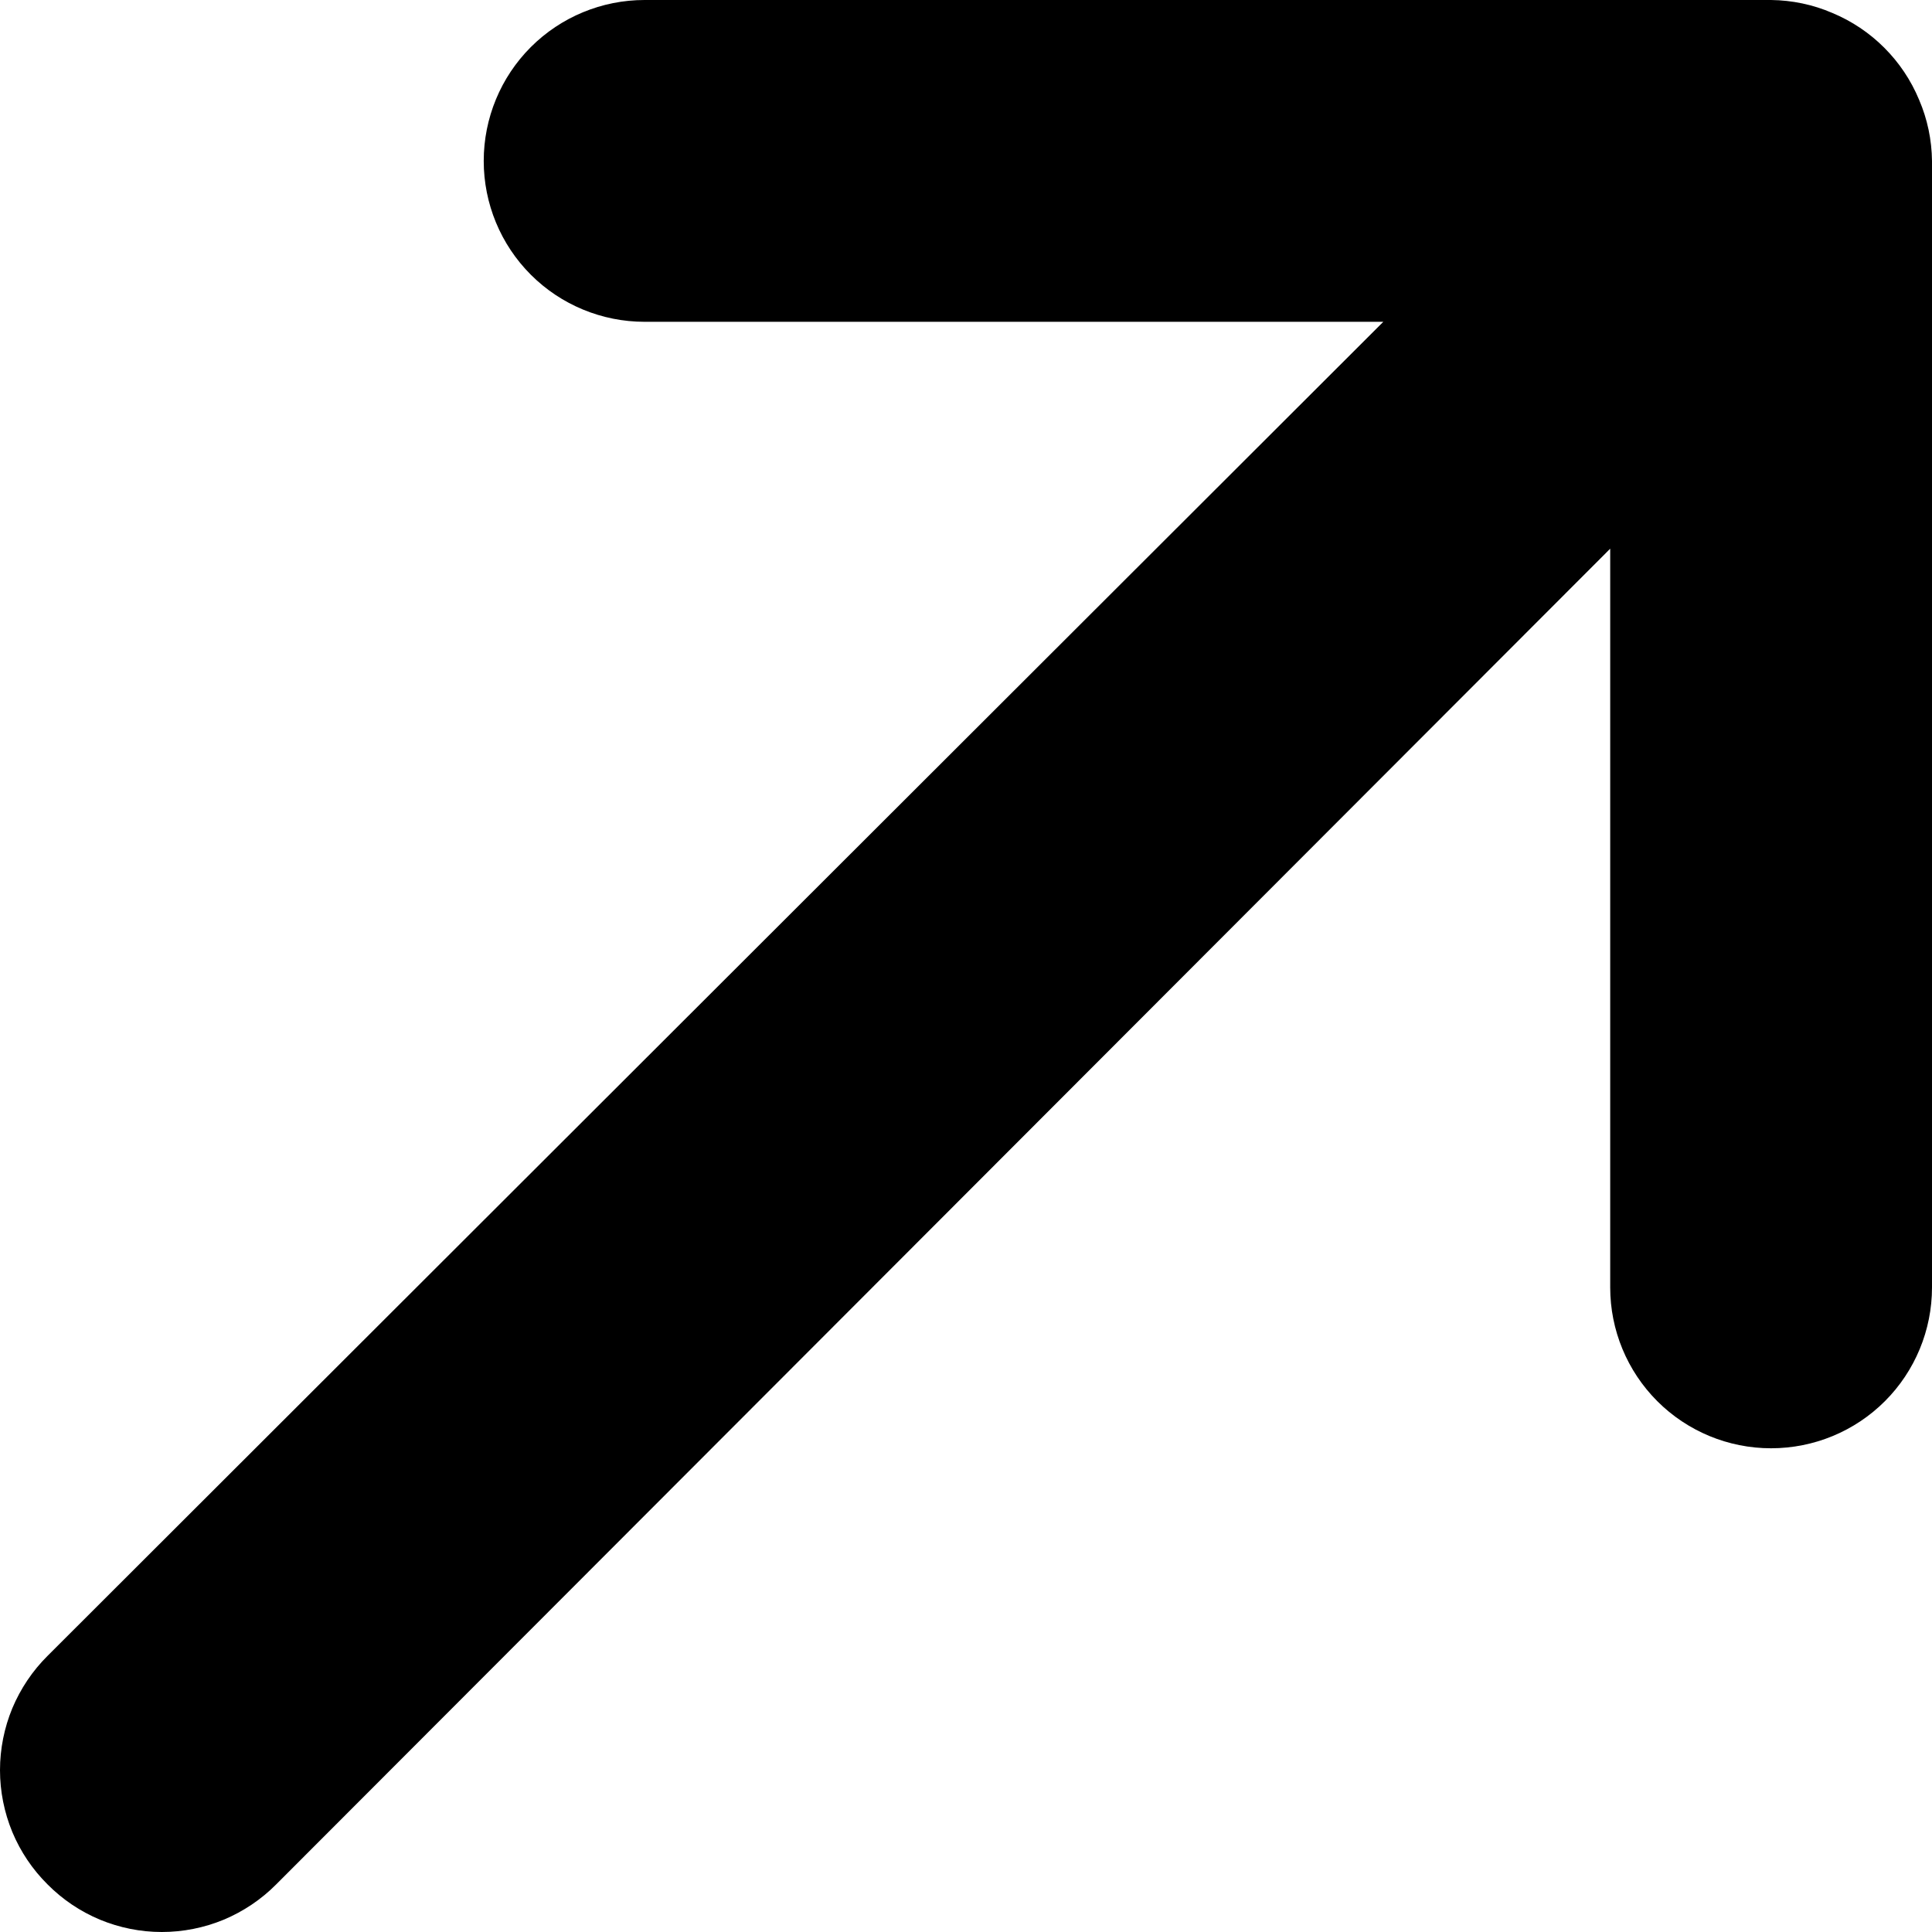
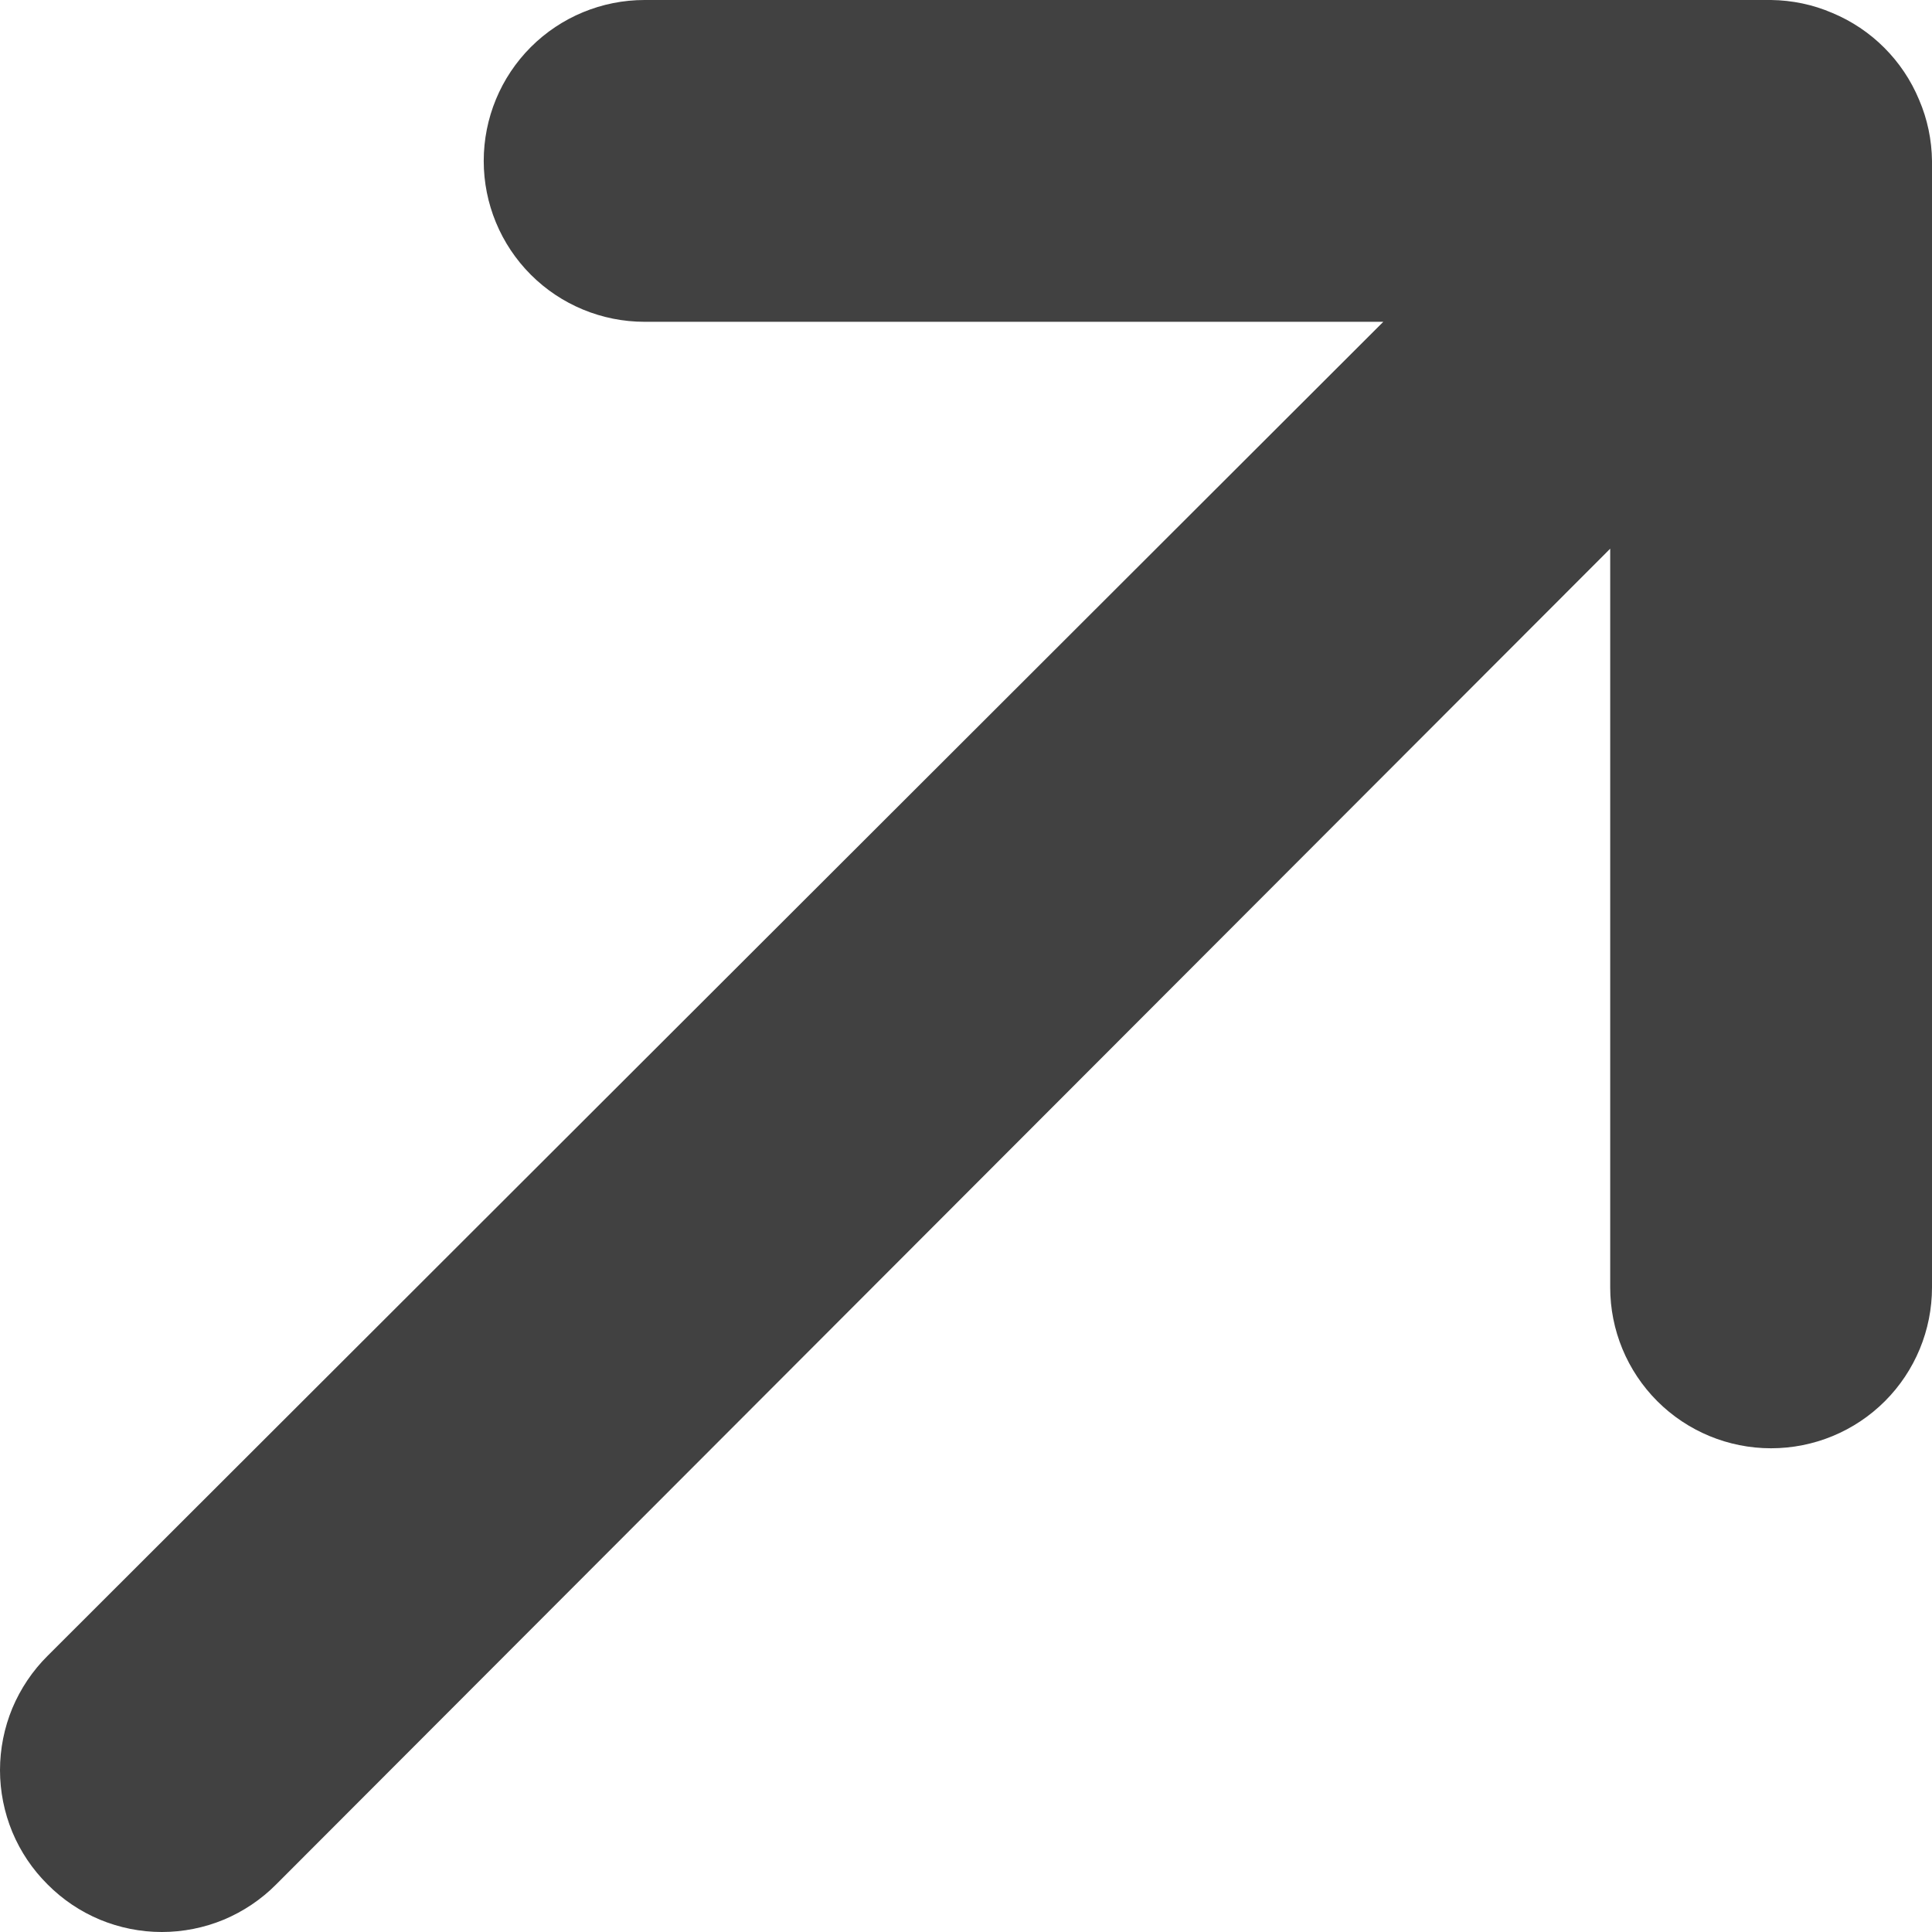
<svg xmlns="http://www.w3.org/2000/svg" width="16" height="16" viewBox="0 0 16 16" fill="none">
-   <path d="M15.893 0.826C15.758 0.501 15.499 0.242 15.174 0.107C15.014 0.038 14.841 0.002 14.667 0H5.338C4.985 0 4.646 0.14 4.396 0.39C4.146 0.64 4.006 0.979 4.006 1.333C4.006 1.686 4.146 2.025 4.396 2.275C4.646 2.525 4.985 2.665 5.338 2.665H11.456L0.394 13.713C0.269 13.837 0.17 13.985 0.102 14.147C0.035 14.309 0 14.484 0 14.66C0 14.835 0.035 15.01 0.102 15.172C0.17 15.335 0.269 15.482 0.394 15.606C0.518 15.731 0.665 15.83 0.828 15.898C0.99 15.965 1.164 16 1.34 16C1.516 16 1.691 15.965 1.853 15.898C2.015 15.83 2.163 15.731 2.287 15.606L13.335 4.544V10.662C13.335 11.015 13.475 11.354 13.725 11.604C13.975 11.854 14.314 11.994 14.667 11.994C15.021 11.994 15.36 11.854 15.61 11.604C15.86 11.354 16 11.015 16 10.662V1.333C15.998 1.159 15.962 0.986 15.893 0.826Z" fill="#000000" />
+   <path d="M15.893 0.826C15.758 0.501 15.499 0.242 15.174 0.107C15.014 0.038 14.841 0.002 14.667 0H5.338C4.985 0 4.646 0.14 4.396 0.39C4.146 0.64 4.006 0.979 4.006 1.333C4.006 1.686 4.146 2.025 4.396 2.275C4.646 2.525 4.985 2.665 5.338 2.665H11.456L0.394 13.713C0.269 13.837 0.17 13.985 0.102 14.147C0.035 14.309 0 14.484 0 14.66C0 14.835 0.035 15.01 0.102 15.172C0.17 15.335 0.269 15.482 0.394 15.606C0.518 15.731 0.665 15.83 0.828 15.898C0.99 15.965 1.164 16 1.34 16C1.516 16 1.691 15.965 1.853 15.898C2.015 15.83 2.163 15.731 2.287 15.606L13.335 4.544V10.662C13.335 11.015 13.475 11.354 13.725 11.604C13.975 11.854 14.314 11.994 14.667 11.994C15.021 11.994 15.36 11.854 15.61 11.604C15.86 11.354 16 11.015 16 10.662V1.333C15.998 1.159 15.962 0.986 15.893 0.826Z" fill="#414141" />
</svg>
